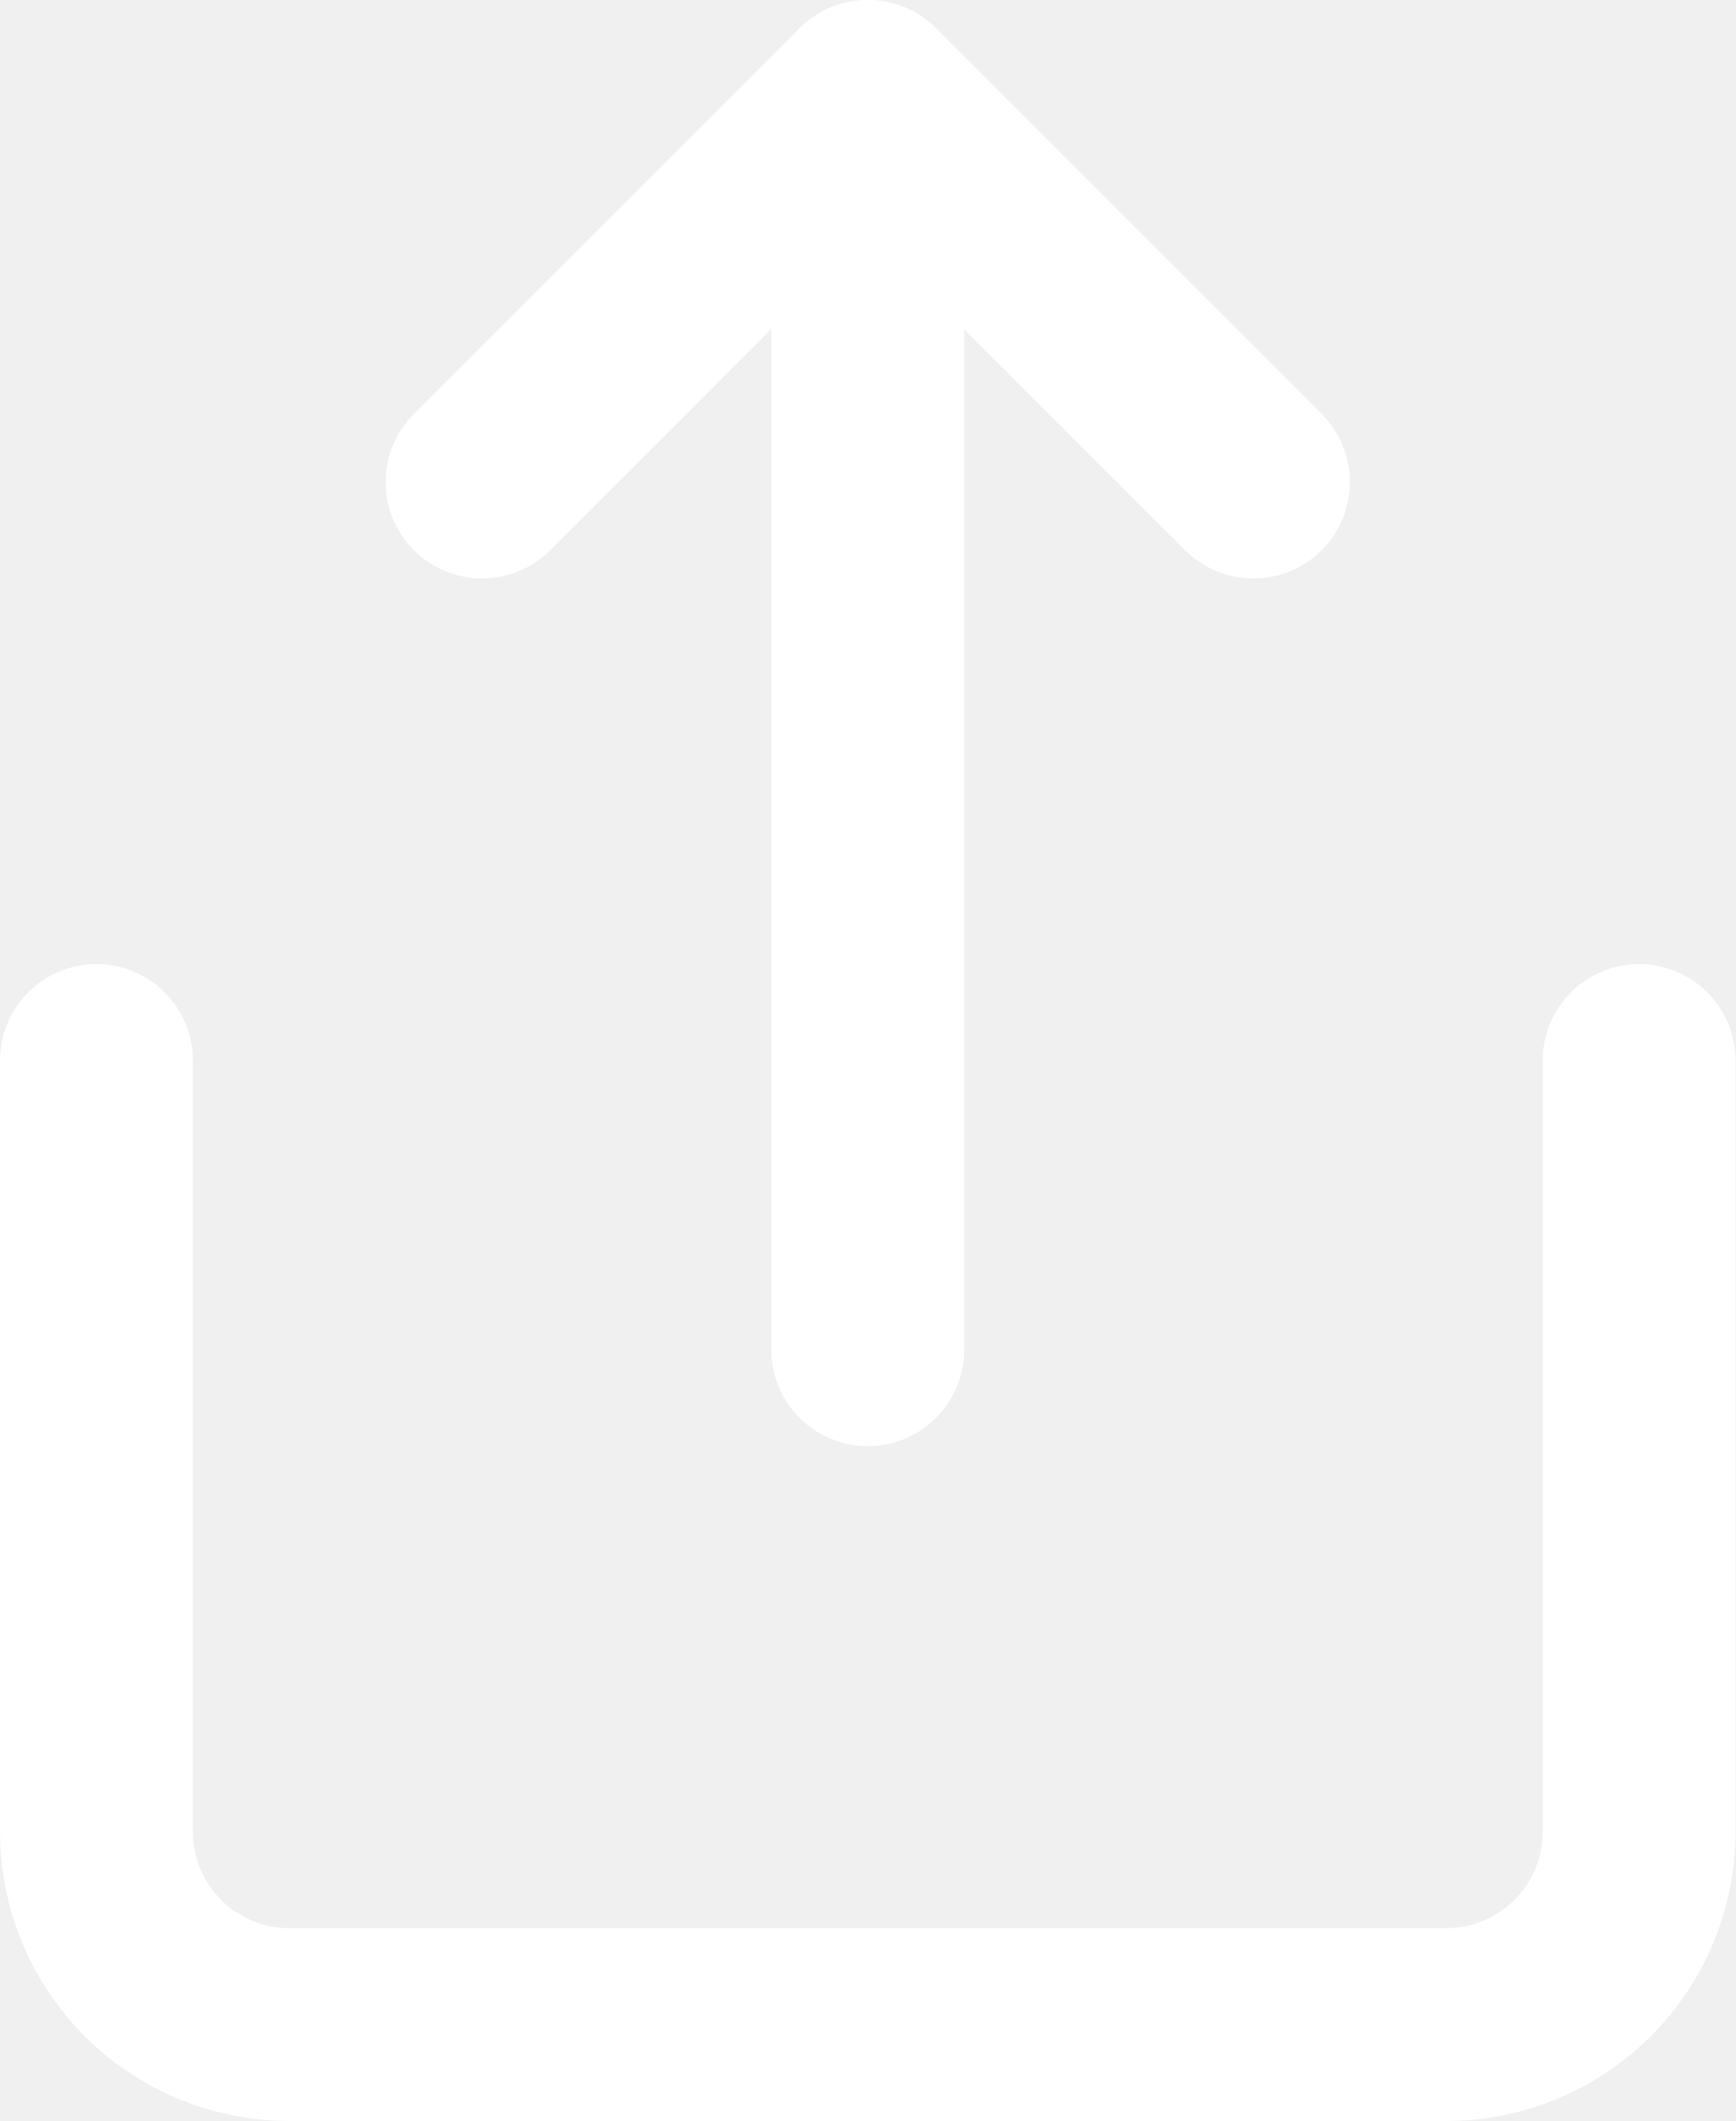
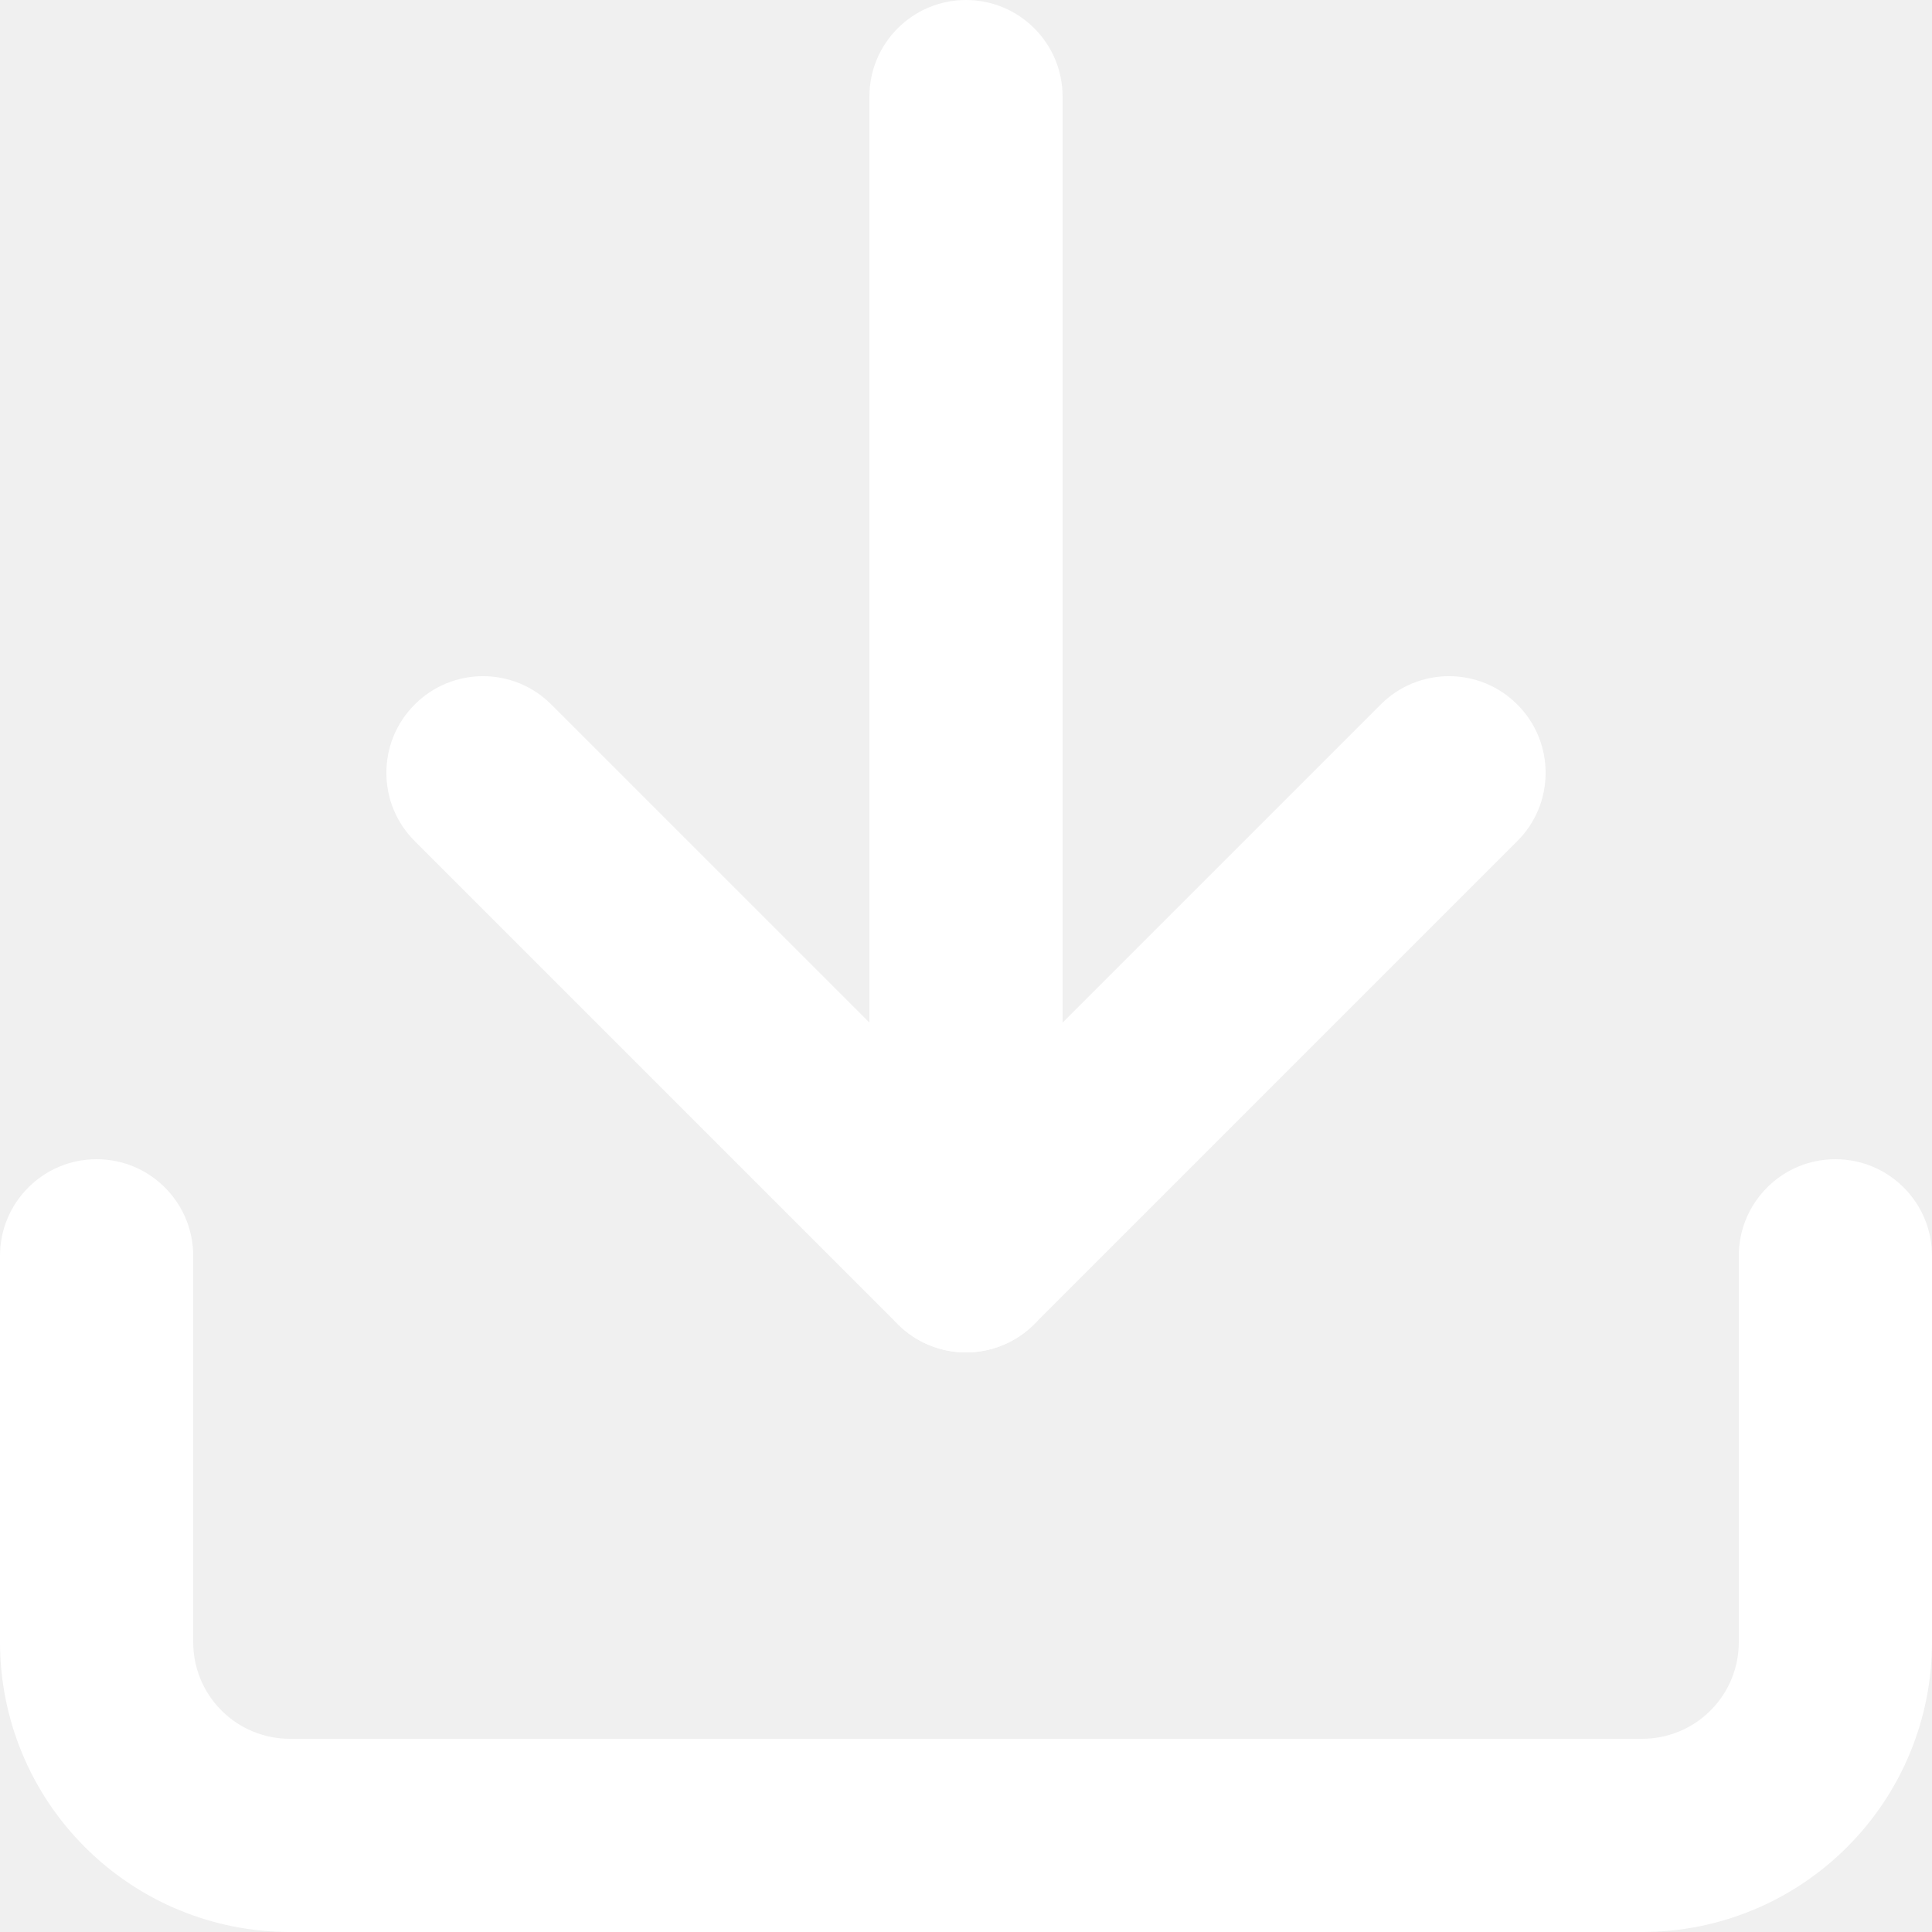
- <svg xmlns="http://www.w3.org/2000/svg" width="18" height="22" viewBox="0 0 18 22" fill="none">
-   <path d="M1 11V19C1 19.53 1.211 20.039 1.586 20.414C1.961 20.789 2.47 21 3 21H15C15.53 21 16.039 20.789 16.414 20.414C16.789 20.039 17 19.53 17 19V11" stroke="white" stroke-width="2" stroke-linecap="round" stroke-linejoin="round" />
-   <path d="M13 5L9 1L5 5" stroke="white" stroke-width="2" stroke-linecap="round" stroke-linejoin="round" />
-   <path d="M9 1V14" stroke="white" stroke-width="2" stroke-linecap="round" stroke-linejoin="round" />
+ <svg xmlns="http://www.w3.org/2000/svg" width="20" height="20" viewBox="0 0 20 20" fill="none">
+   <g clip-path="url(#clip0)">
+     <path fill-rule="evenodd" clip-rule="evenodd" d="M1 12C1.552 12 2 12.448 2 13L2 17C2 17.265 2.105 17.52 2.293 17.707C2.48 17.895 2.735 18 3 18L17 18C17.265 18 17.52 17.895 17.707 17.707C17.895 17.52 18 17.265 18 17V13C18 12.448 18.448 12 19 12C19.552 12 20 12.448 20 13V17C20 17.796 19.684 18.559 19.121 19.121C18.559 19.684 17.796 20 17 20L3 20C2.204 20 1.441 19.684 0.879 19.121C0.316 18.559 0 17.796 0 17L0 13C0 12.448 0.448 12 1 12Z" fill="white" />
+     <path fill-rule="evenodd" clip-rule="evenodd" d="M4.293 7.293C4.683 6.902 5.317 6.902 5.707 7.293L10 11.586L14.293 7.293C14.683 6.902 15.317 6.902 15.707 7.293C16.098 7.683 16.098 8.317 15.707 8.707L10.707 13.707C10.317 14.098 9.683 14.098 9.293 13.707L4.293 8.707C3.902 8.317 3.902 7.683 4.293 7.293Z" fill="white" />
+     <path fill-rule="evenodd" clip-rule="evenodd" d="M10 0C10.552 0 11 0.448 11 1L11 13C11 13.552 10.552 14 10 14C9.448 14 9 13.552 9 13L9 1C9 0.448 9.448 0 10 0Z" fill="white" />
+   </g>
+   <defs>
+     <clipPath id="clip0">
+       <rect width="20" height="20" fill="white" />
+     </clipPath>
+   </defs>
</svg>
